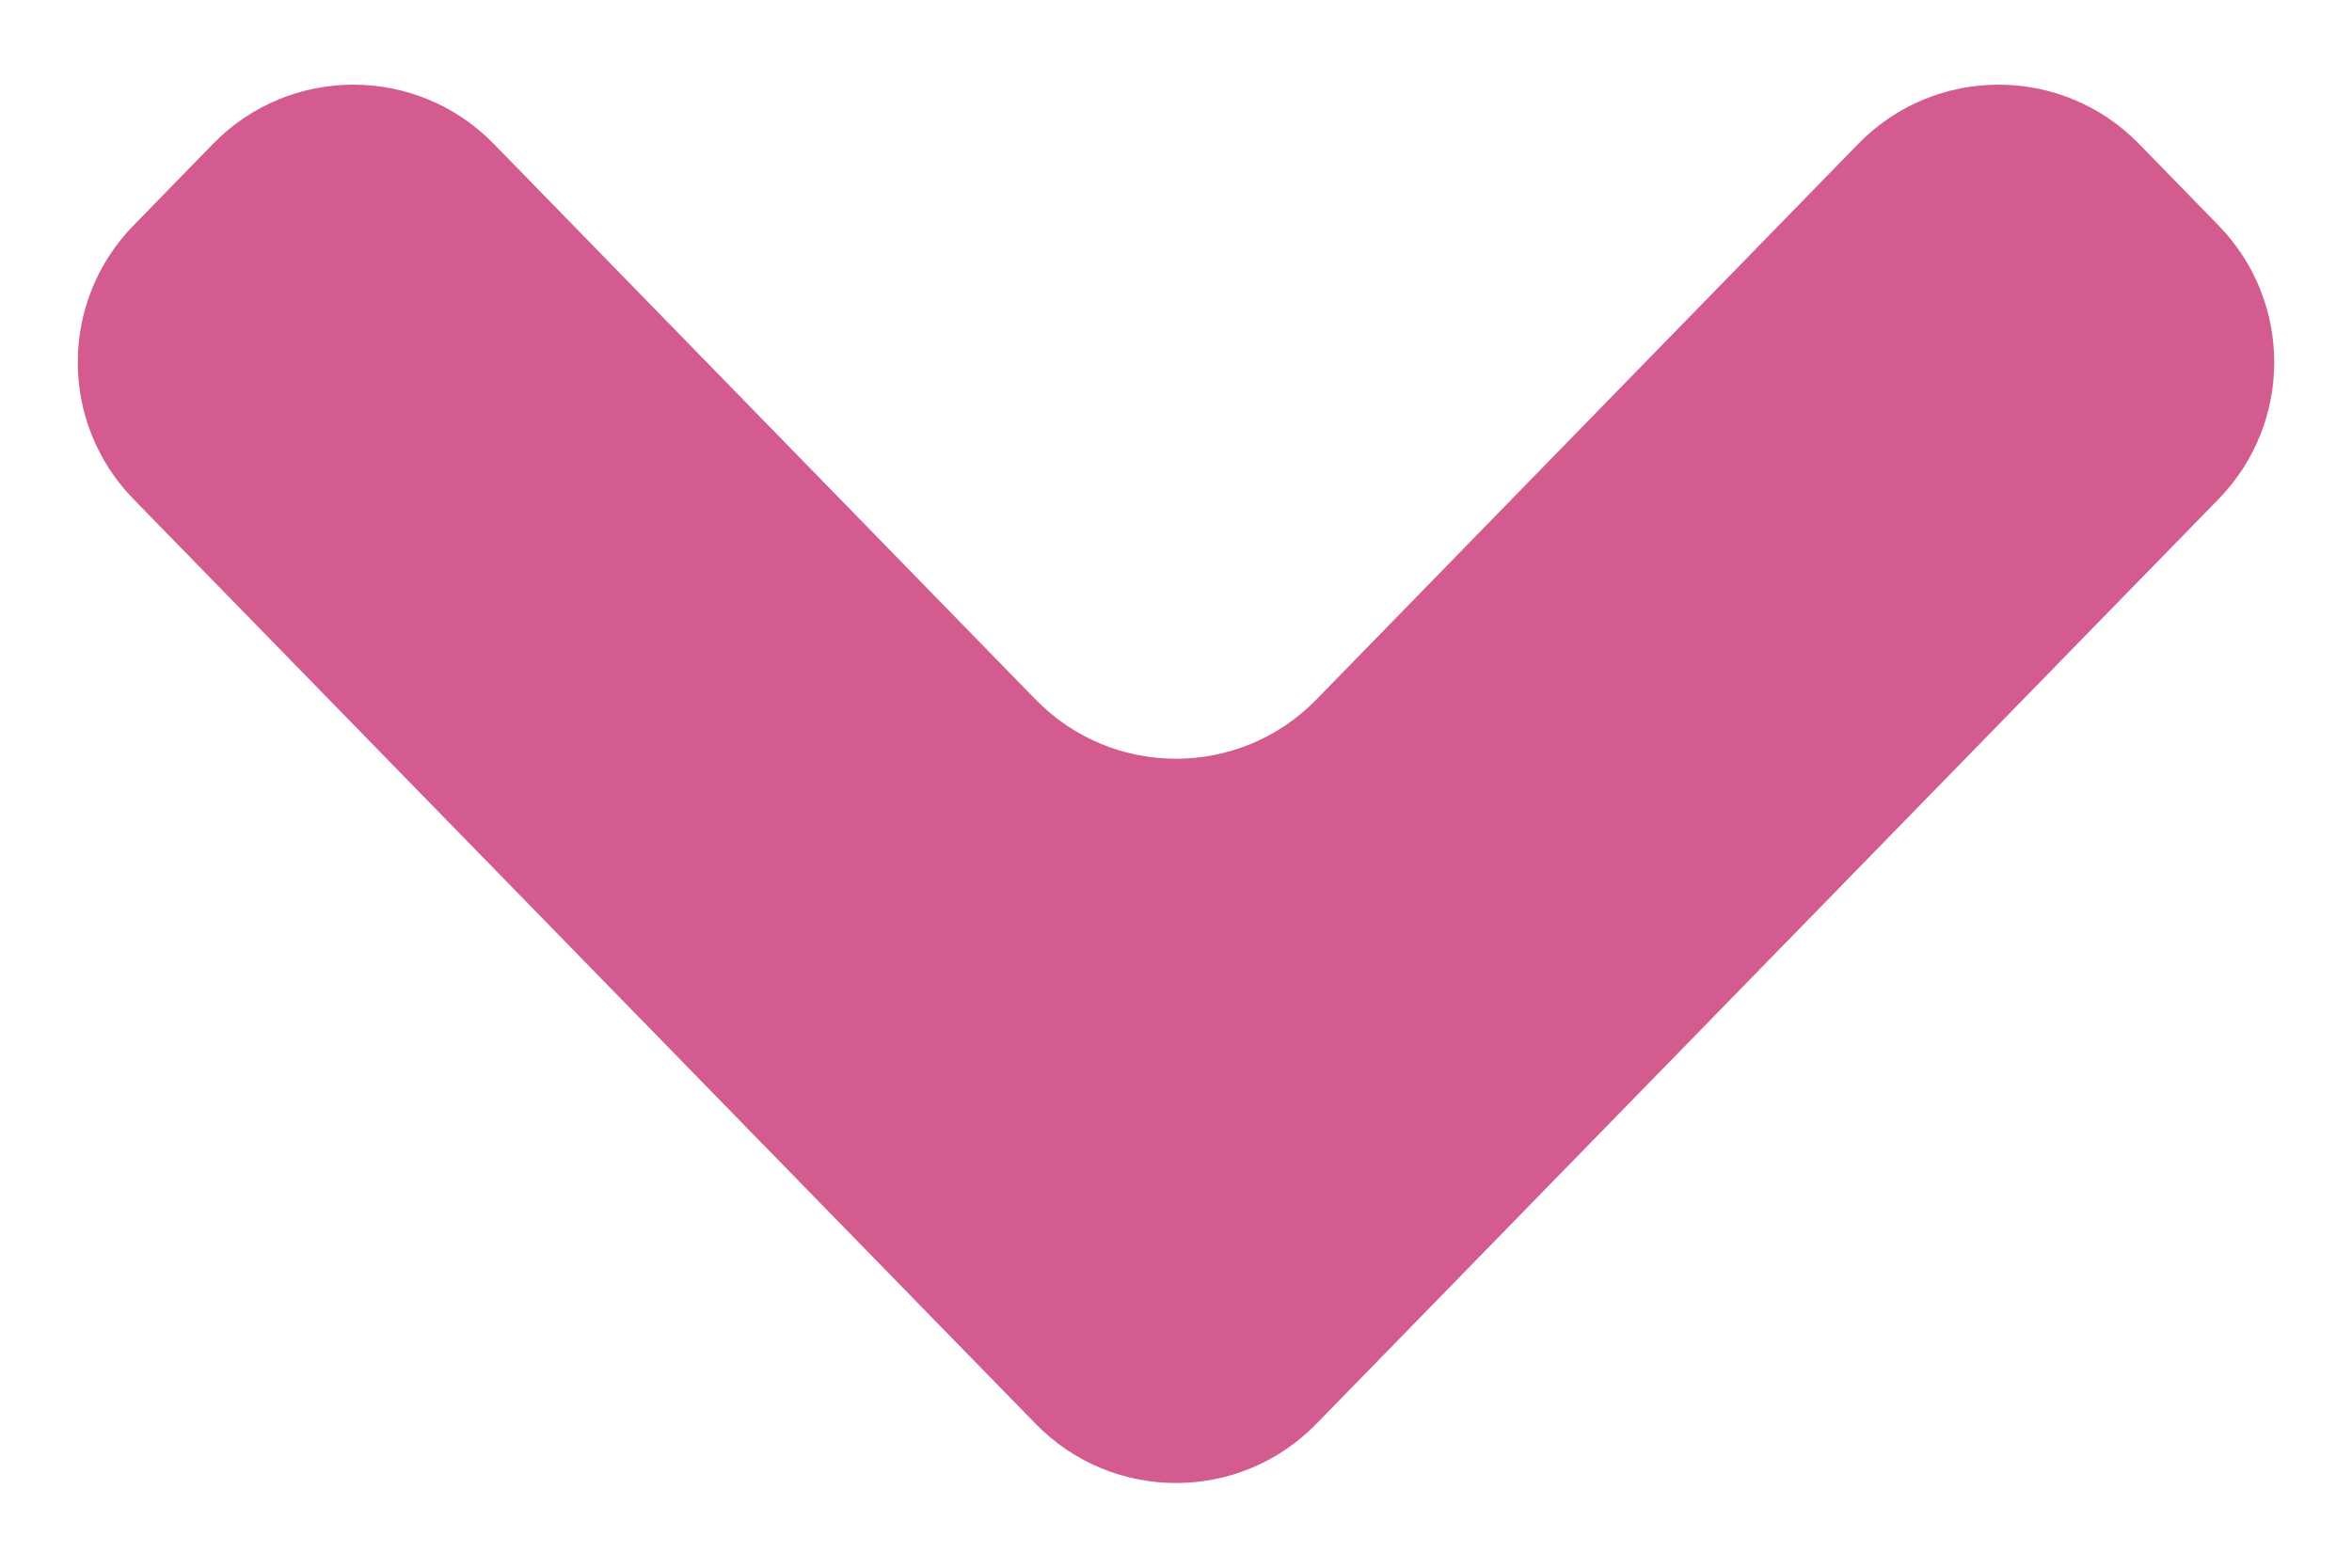
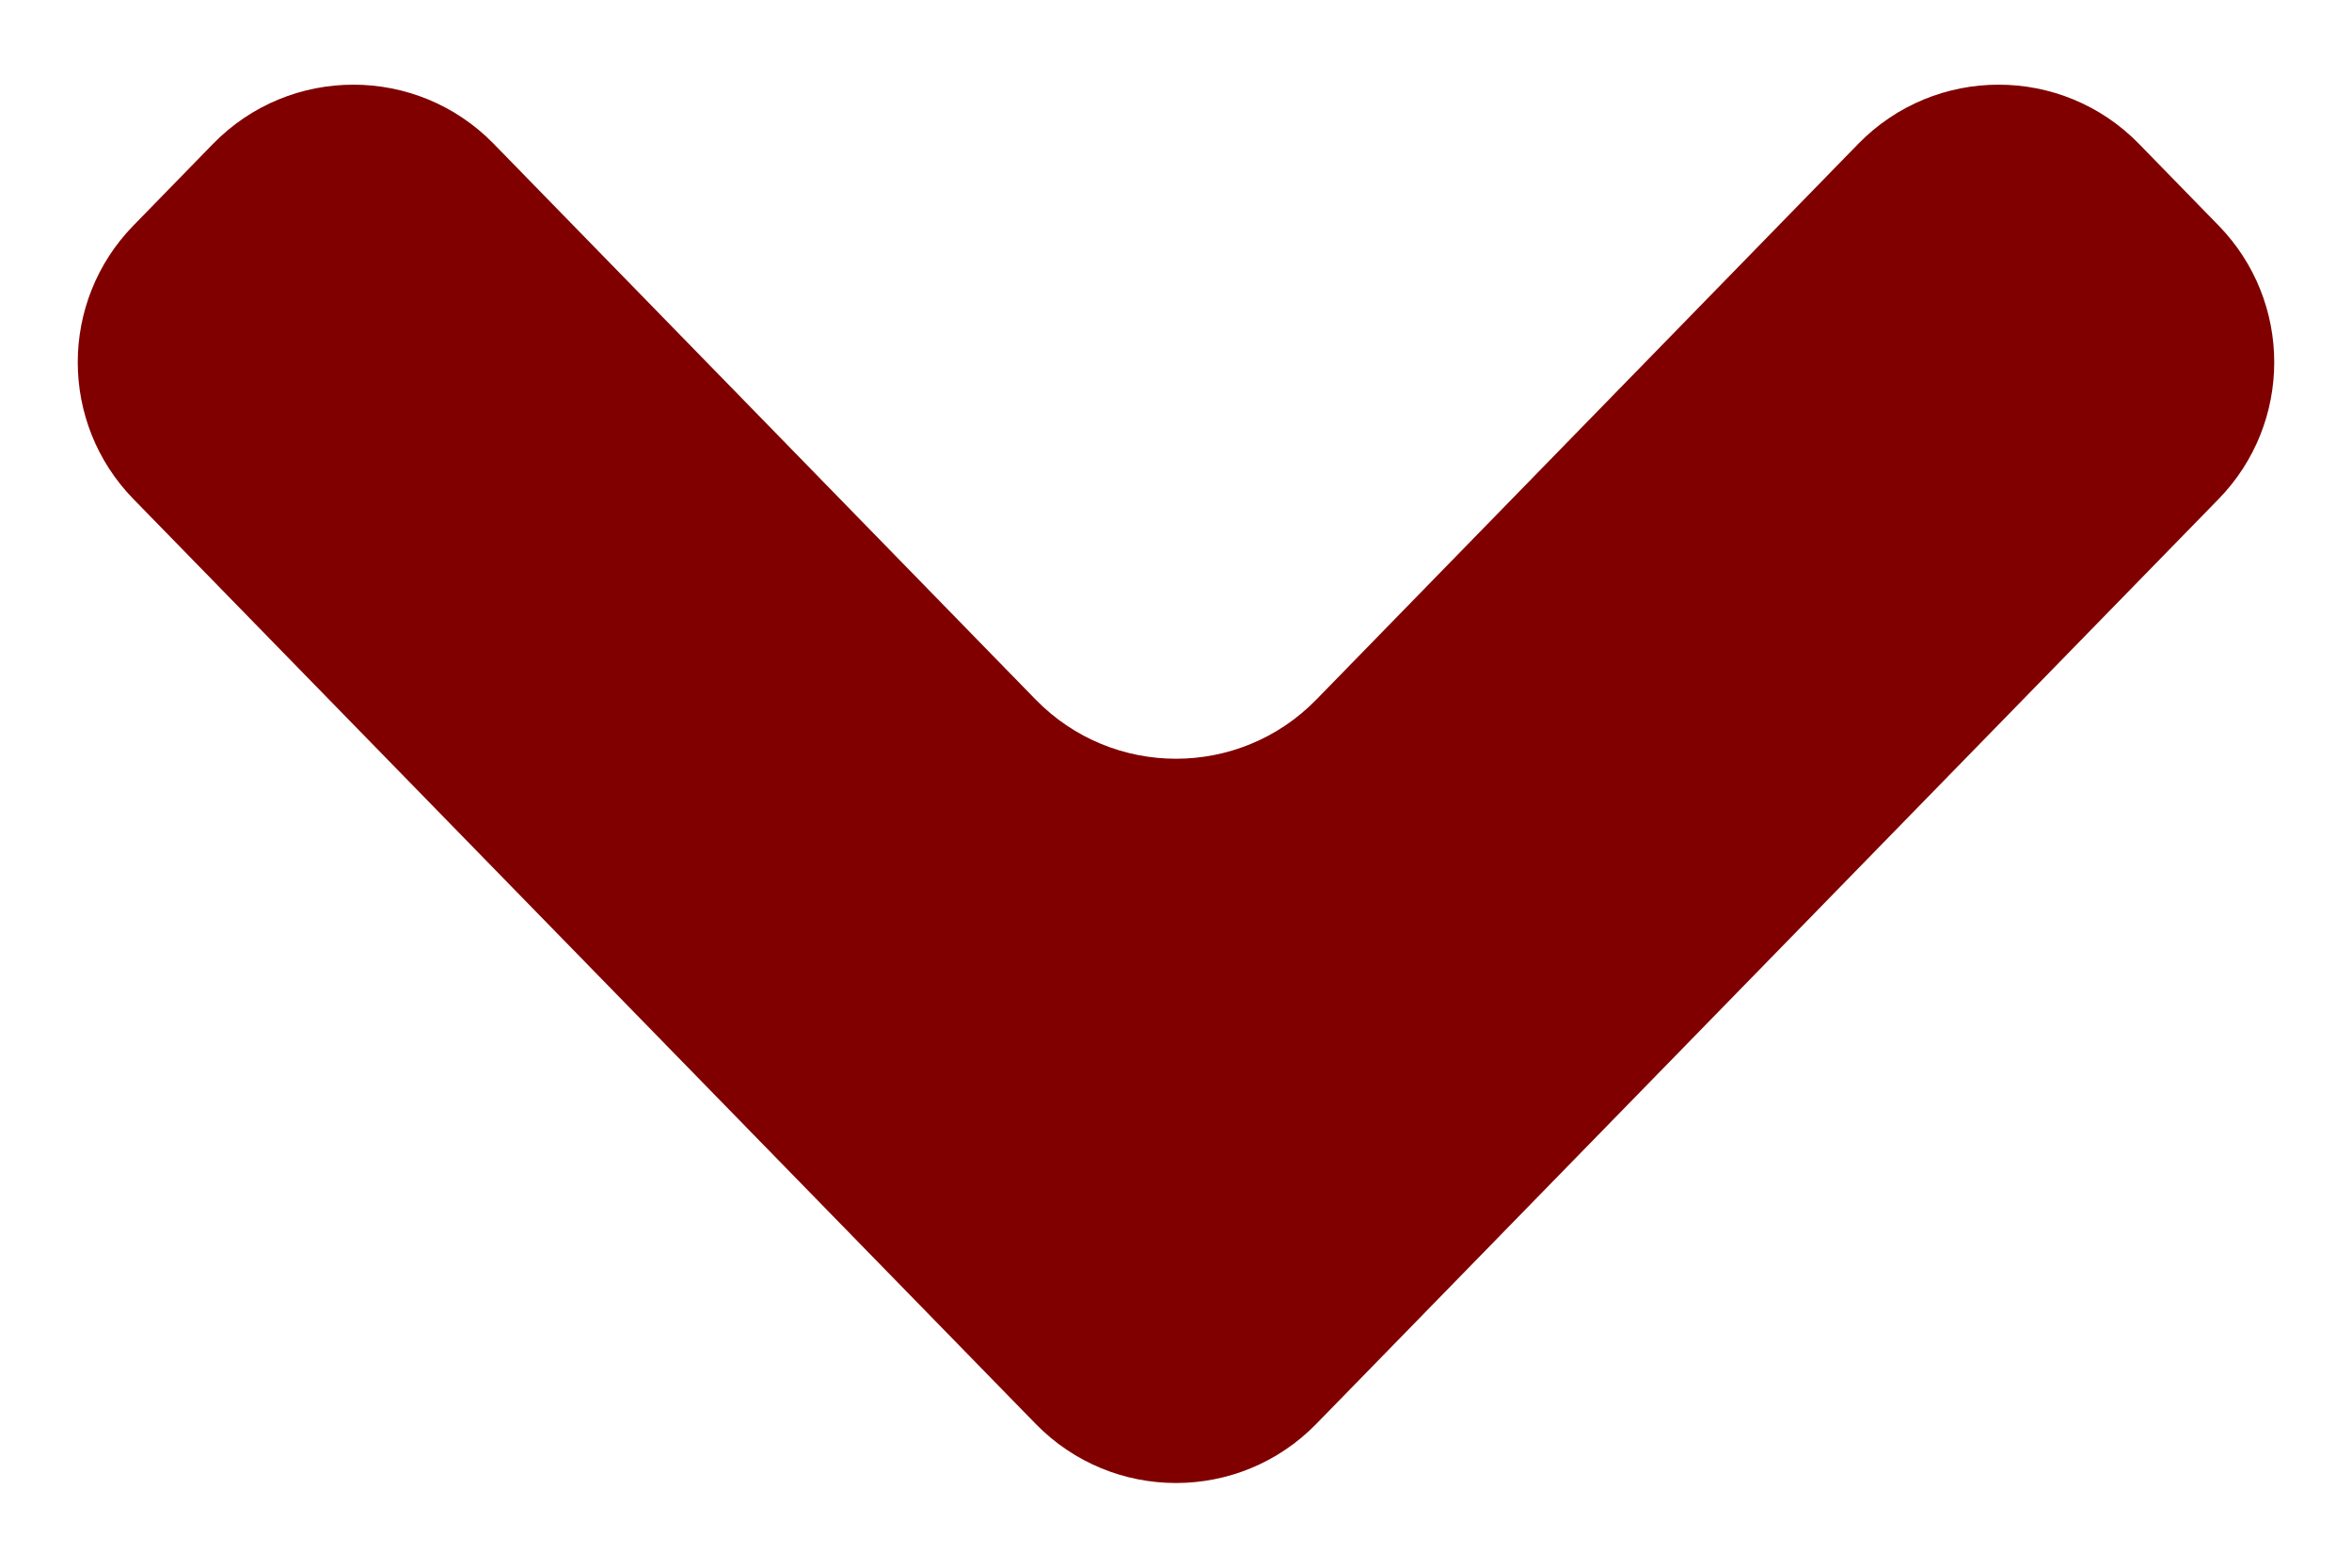
<svg xmlns="http://www.w3.org/2000/svg" width="24" height="16" viewBox="0 0 24 16">
-   <path d="M21.826 1.468C21.041 0.663 19.747 0.663 18.962 1.468L13.432 7.14C12.647 7.945 11.353 7.945 10.568 7.14L5.038 1.468C4.253 0.663 2.959 0.663 2.174 1.468L1.362 2.301C0.604 3.078 0.604 4.317 1.362 5.094L10.568 14.532C11.353 15.337 12.647 15.337 13.432 14.532L22.638 5.094C23.396 4.317 23.396 3.078 22.638 2.301L21.826 1.468Z" fill="#D45B90" />
+   <path d="M21.826 1.468C21.041 0.663 19.747 0.663 18.962 1.468L13.432 7.14C12.647 7.945 11.353 7.945 10.568 7.14L5.038 1.468C4.253 0.663 2.959 0.663 2.174 1.468L1.362 2.301C0.604 3.078 0.604 4.317 1.362 5.094L10.568 14.532C11.353 15.337 12.647 15.337 13.432 14.532L22.638 5.094C23.396 4.317 23.396 3.078 22.638 2.301L21.826 1.468Z" fill="maroon" />
</svg>
